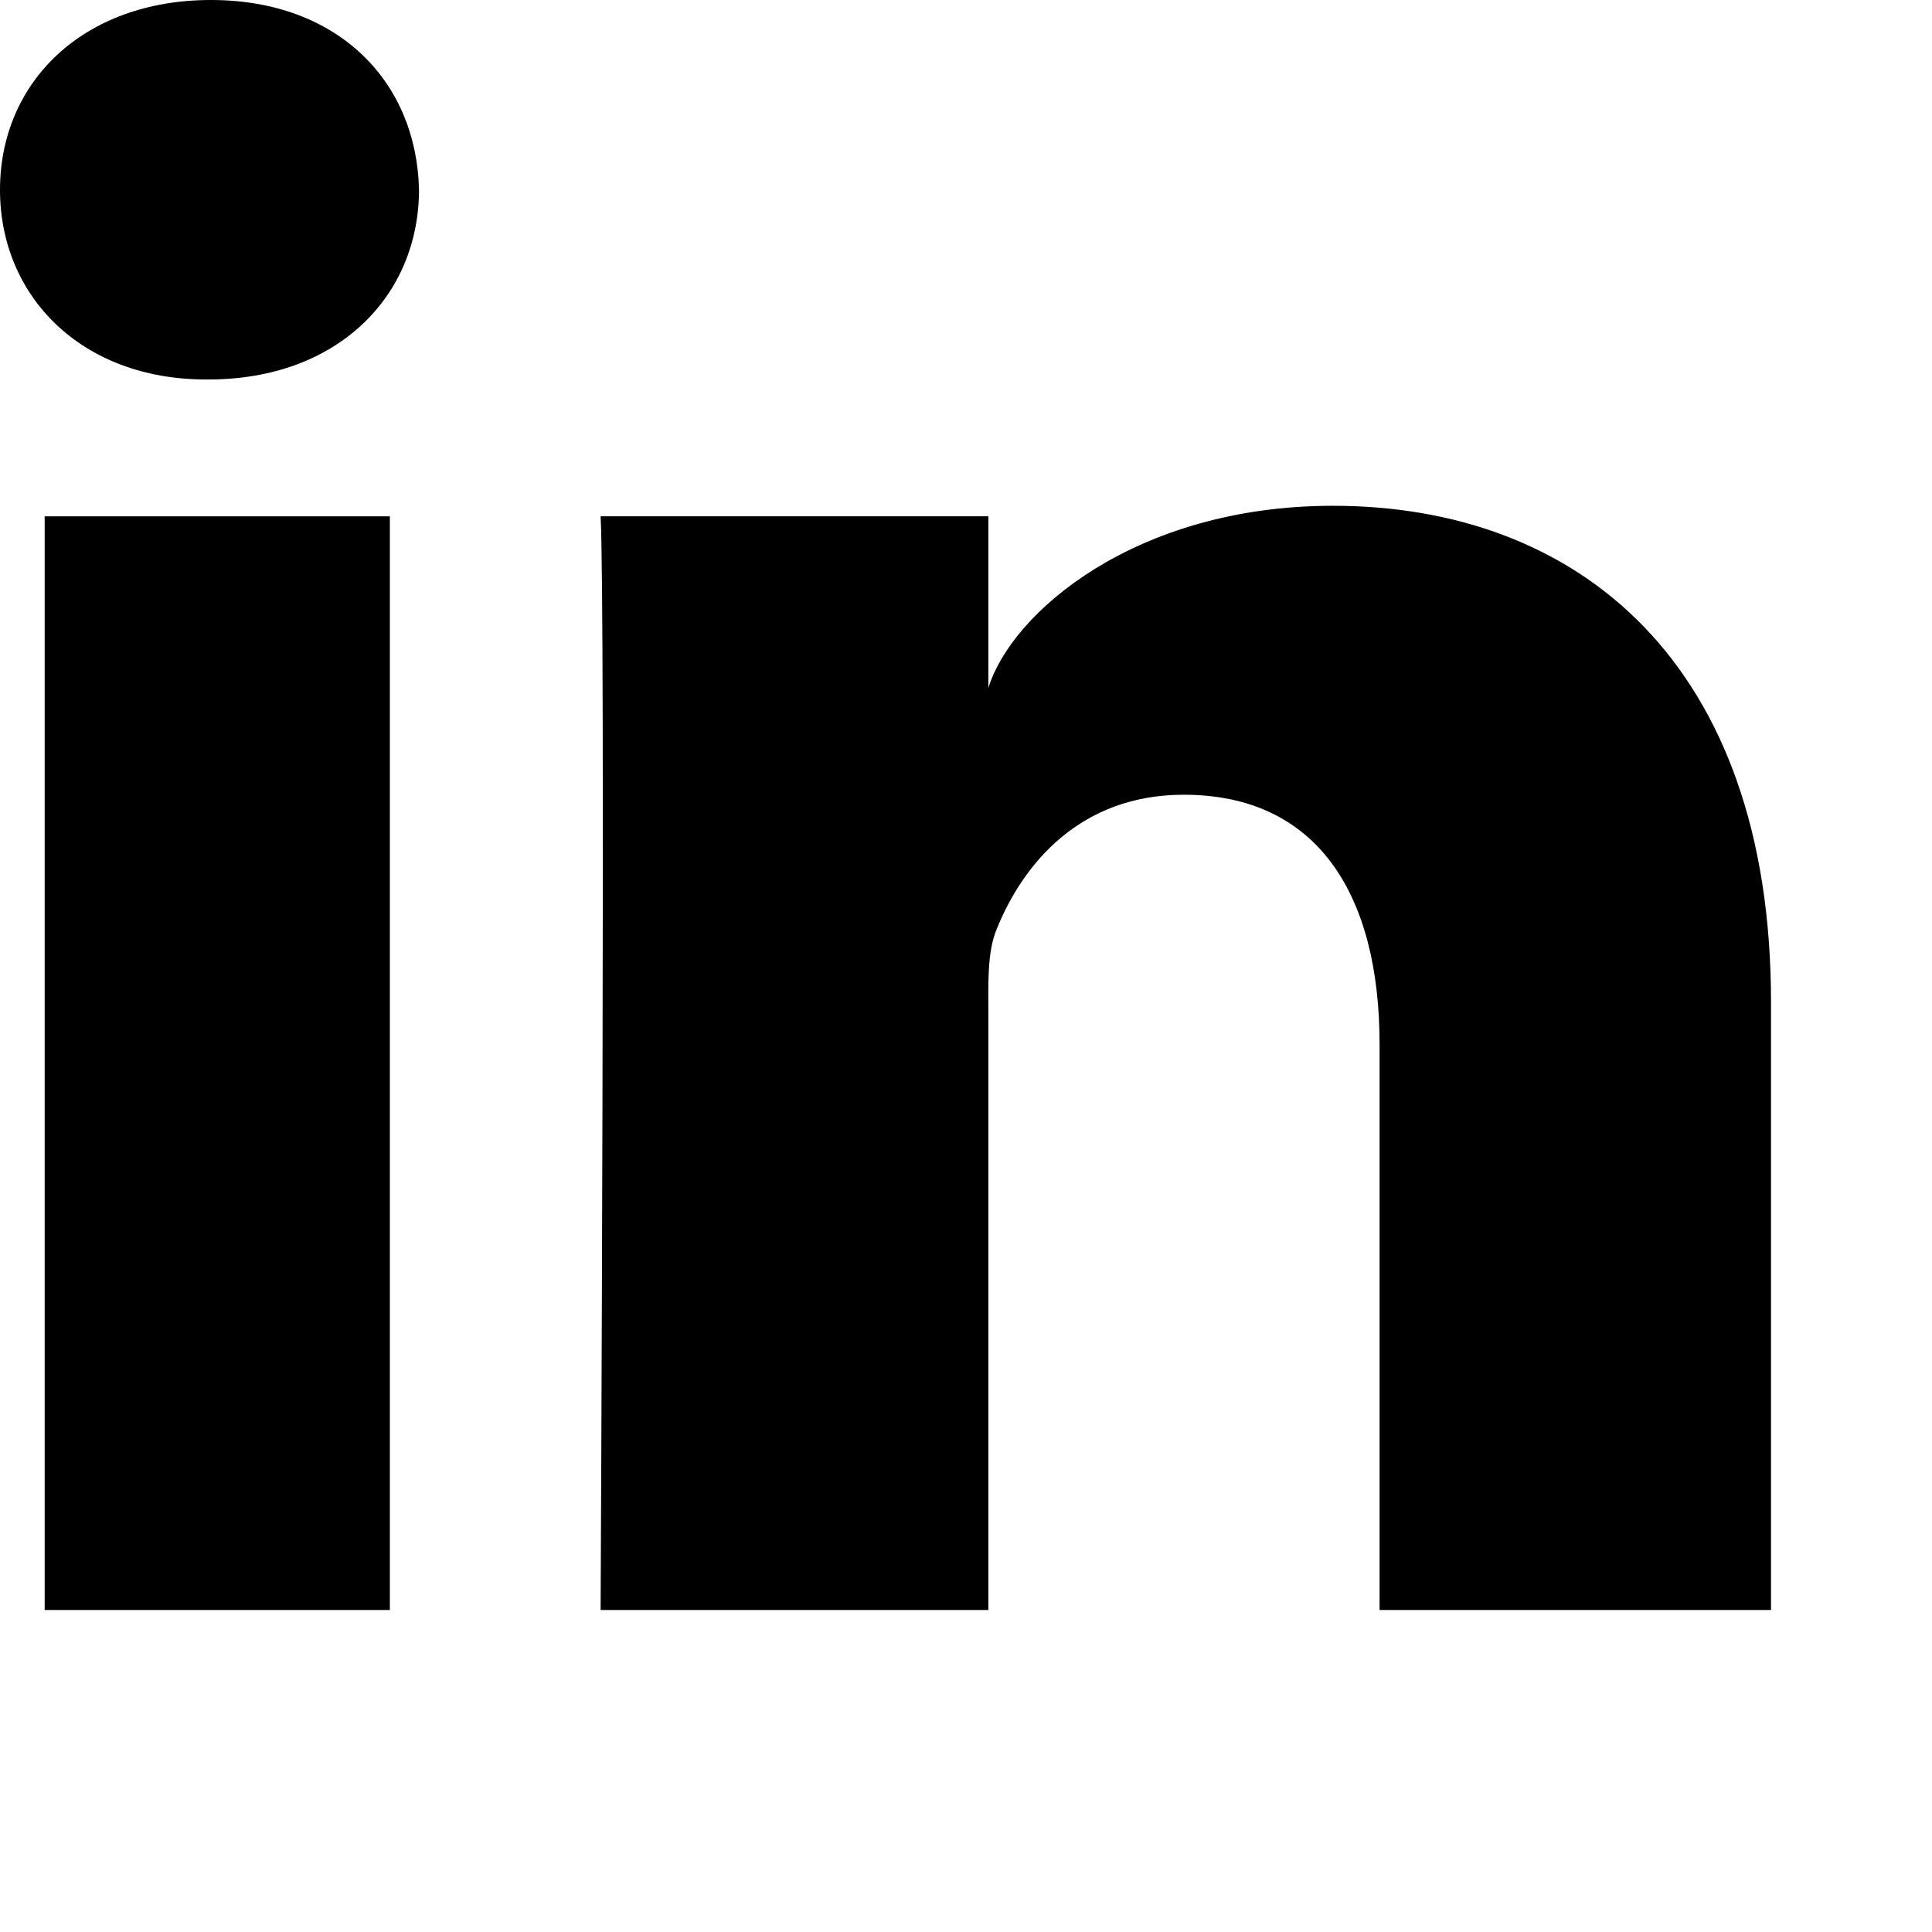
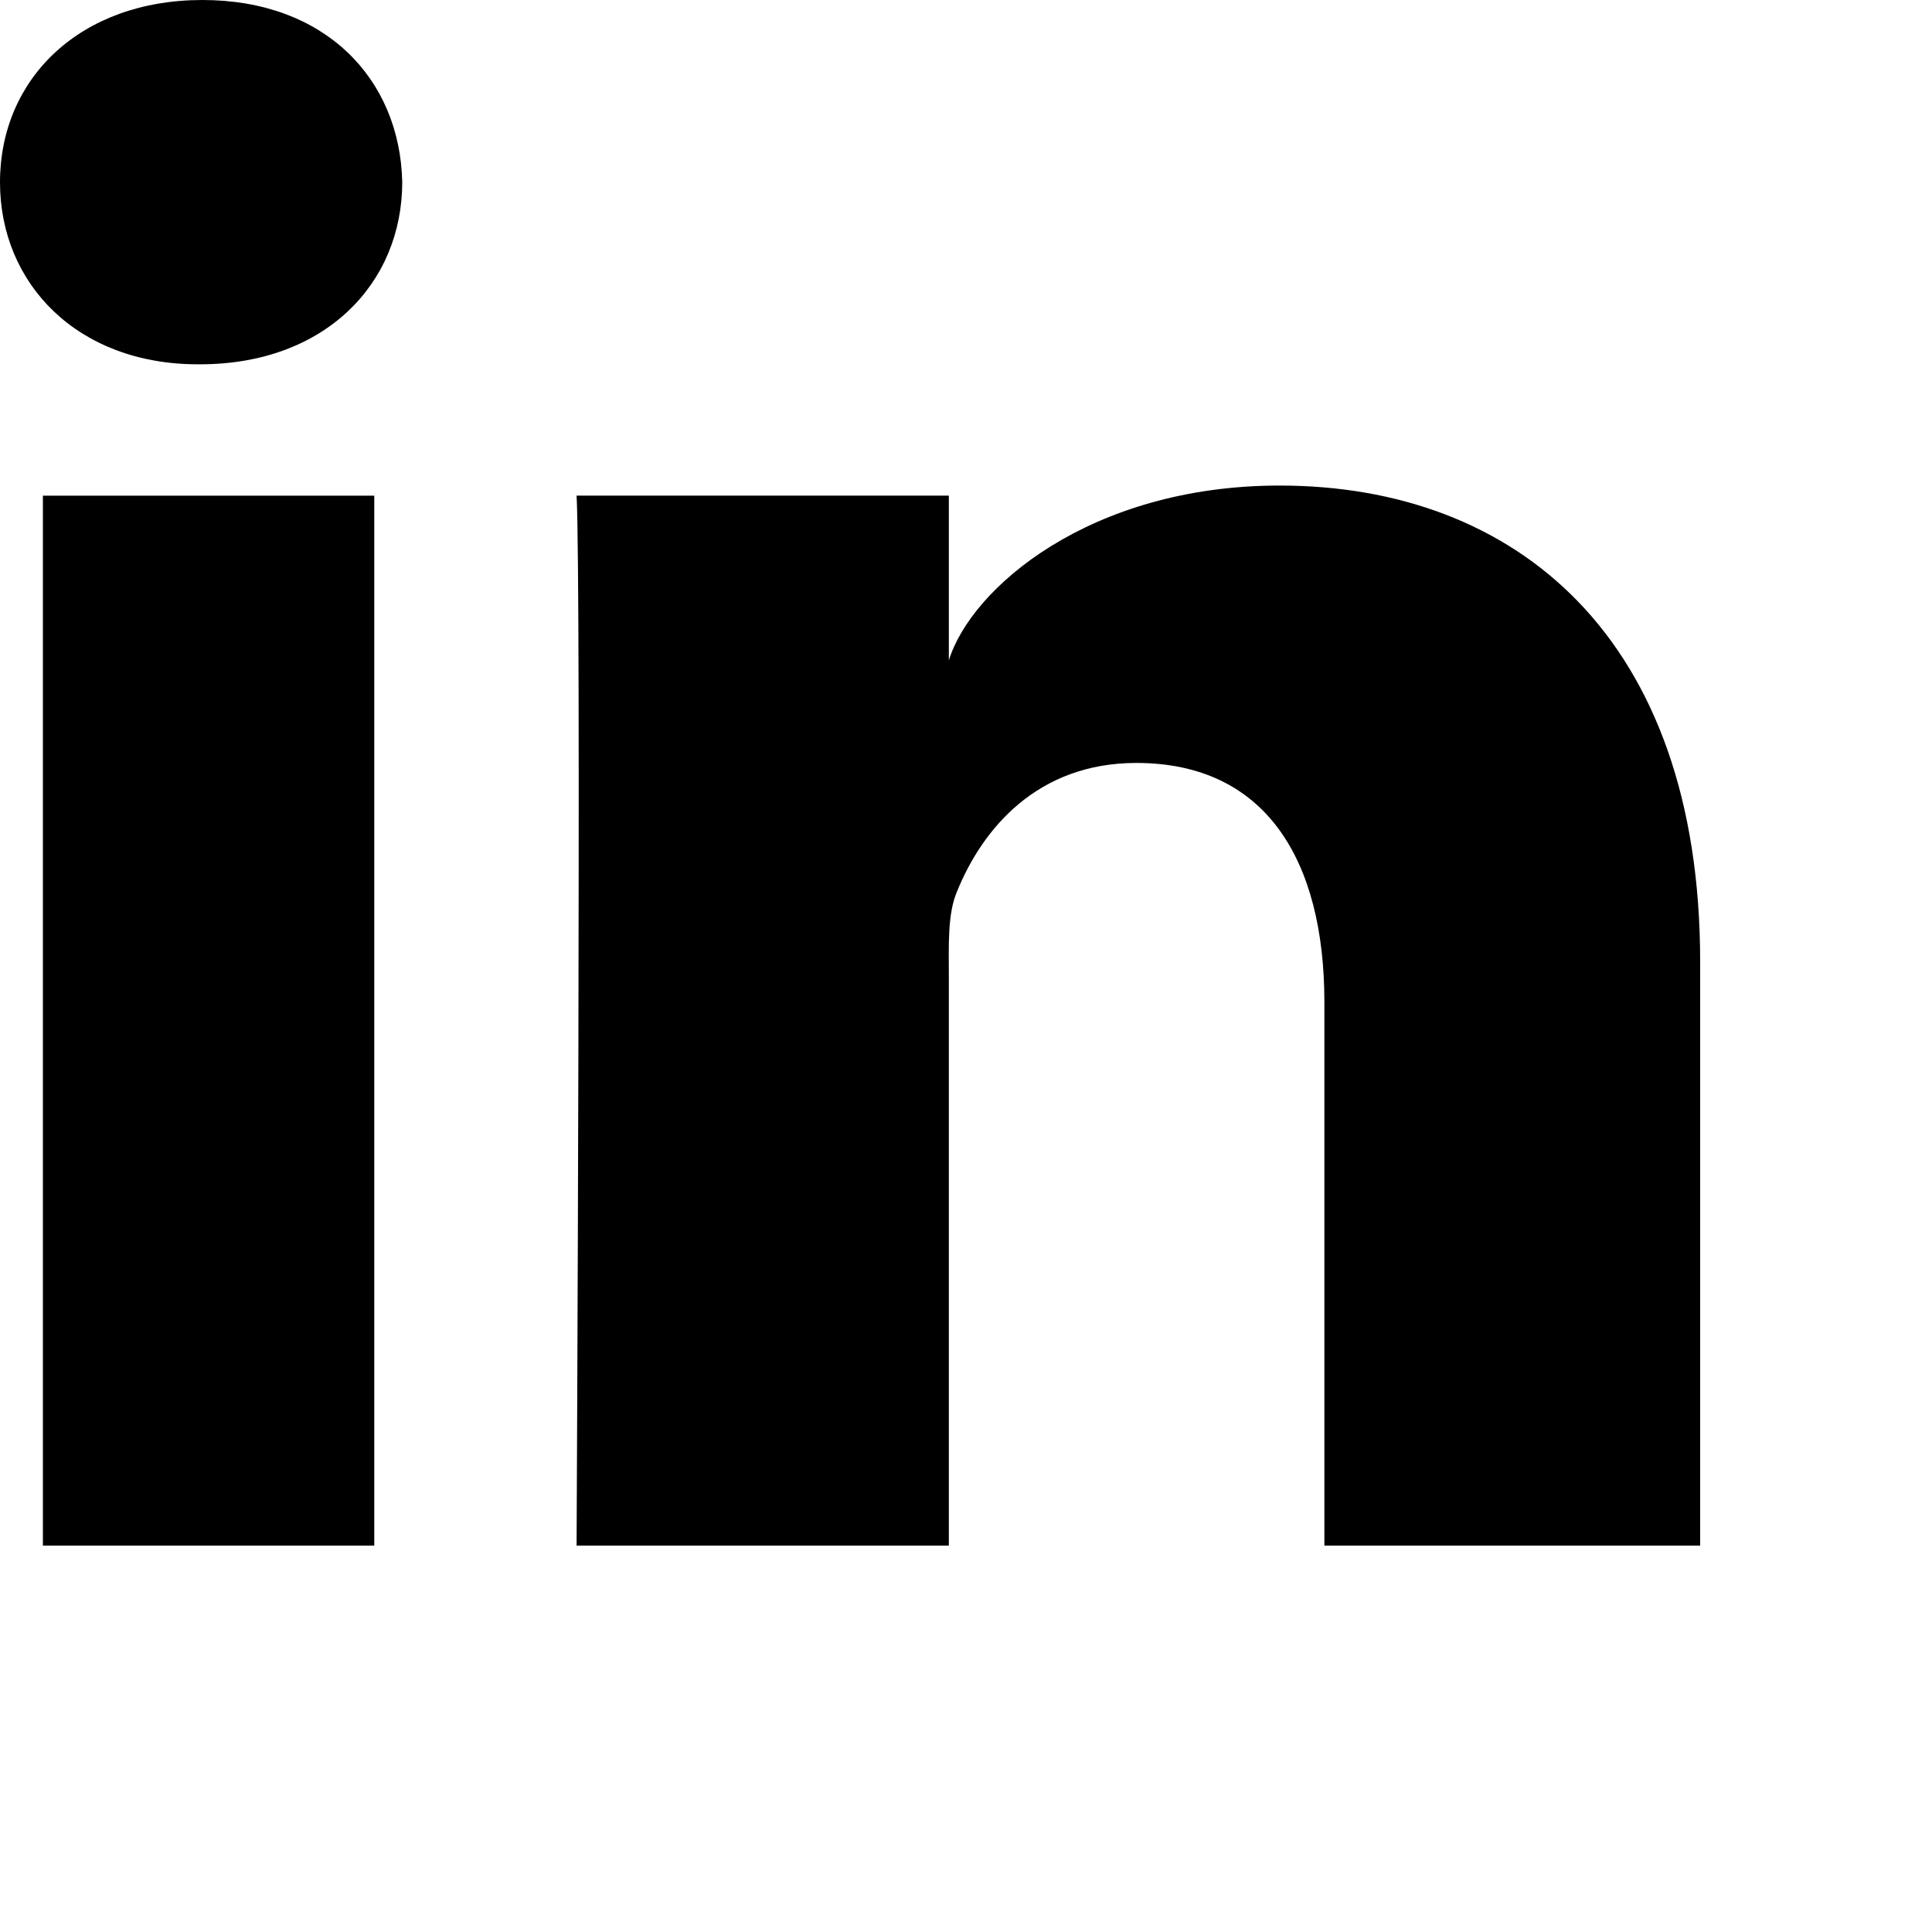
- <svg xmlns="http://www.w3.org/2000/svg" viewBox="0 0 48 48">
+ <svg xmlns="http://www.w3.org/2000/svg" viewBox="0 0 50 50">
  <path d="M44 40h-9.725V25.938c0-3.68-1.52-6.193-4.866-6.193-2.558 0-3.981 1.696-4.643 3.33-.249.586-.21 1.403-.21 2.22V40h-9.634s.124-24.909 0-27.173h9.634v4.265c.57-1.865 3.648-4.526 8.56-4.526C39.211 12.566 44 16.474 44 24.89V40zM5.18 9.428h-.063C2.013 9.428 0 7.351 0 4.718 0 2.034 2.072 0 5.239 0c3.164 0 5.11 2.029 5.171 4.71 0 2.633-2.007 4.718-5.23 4.718zm-4.07 3.4h8.576V40H1.11V12.827z" />
</svg>
